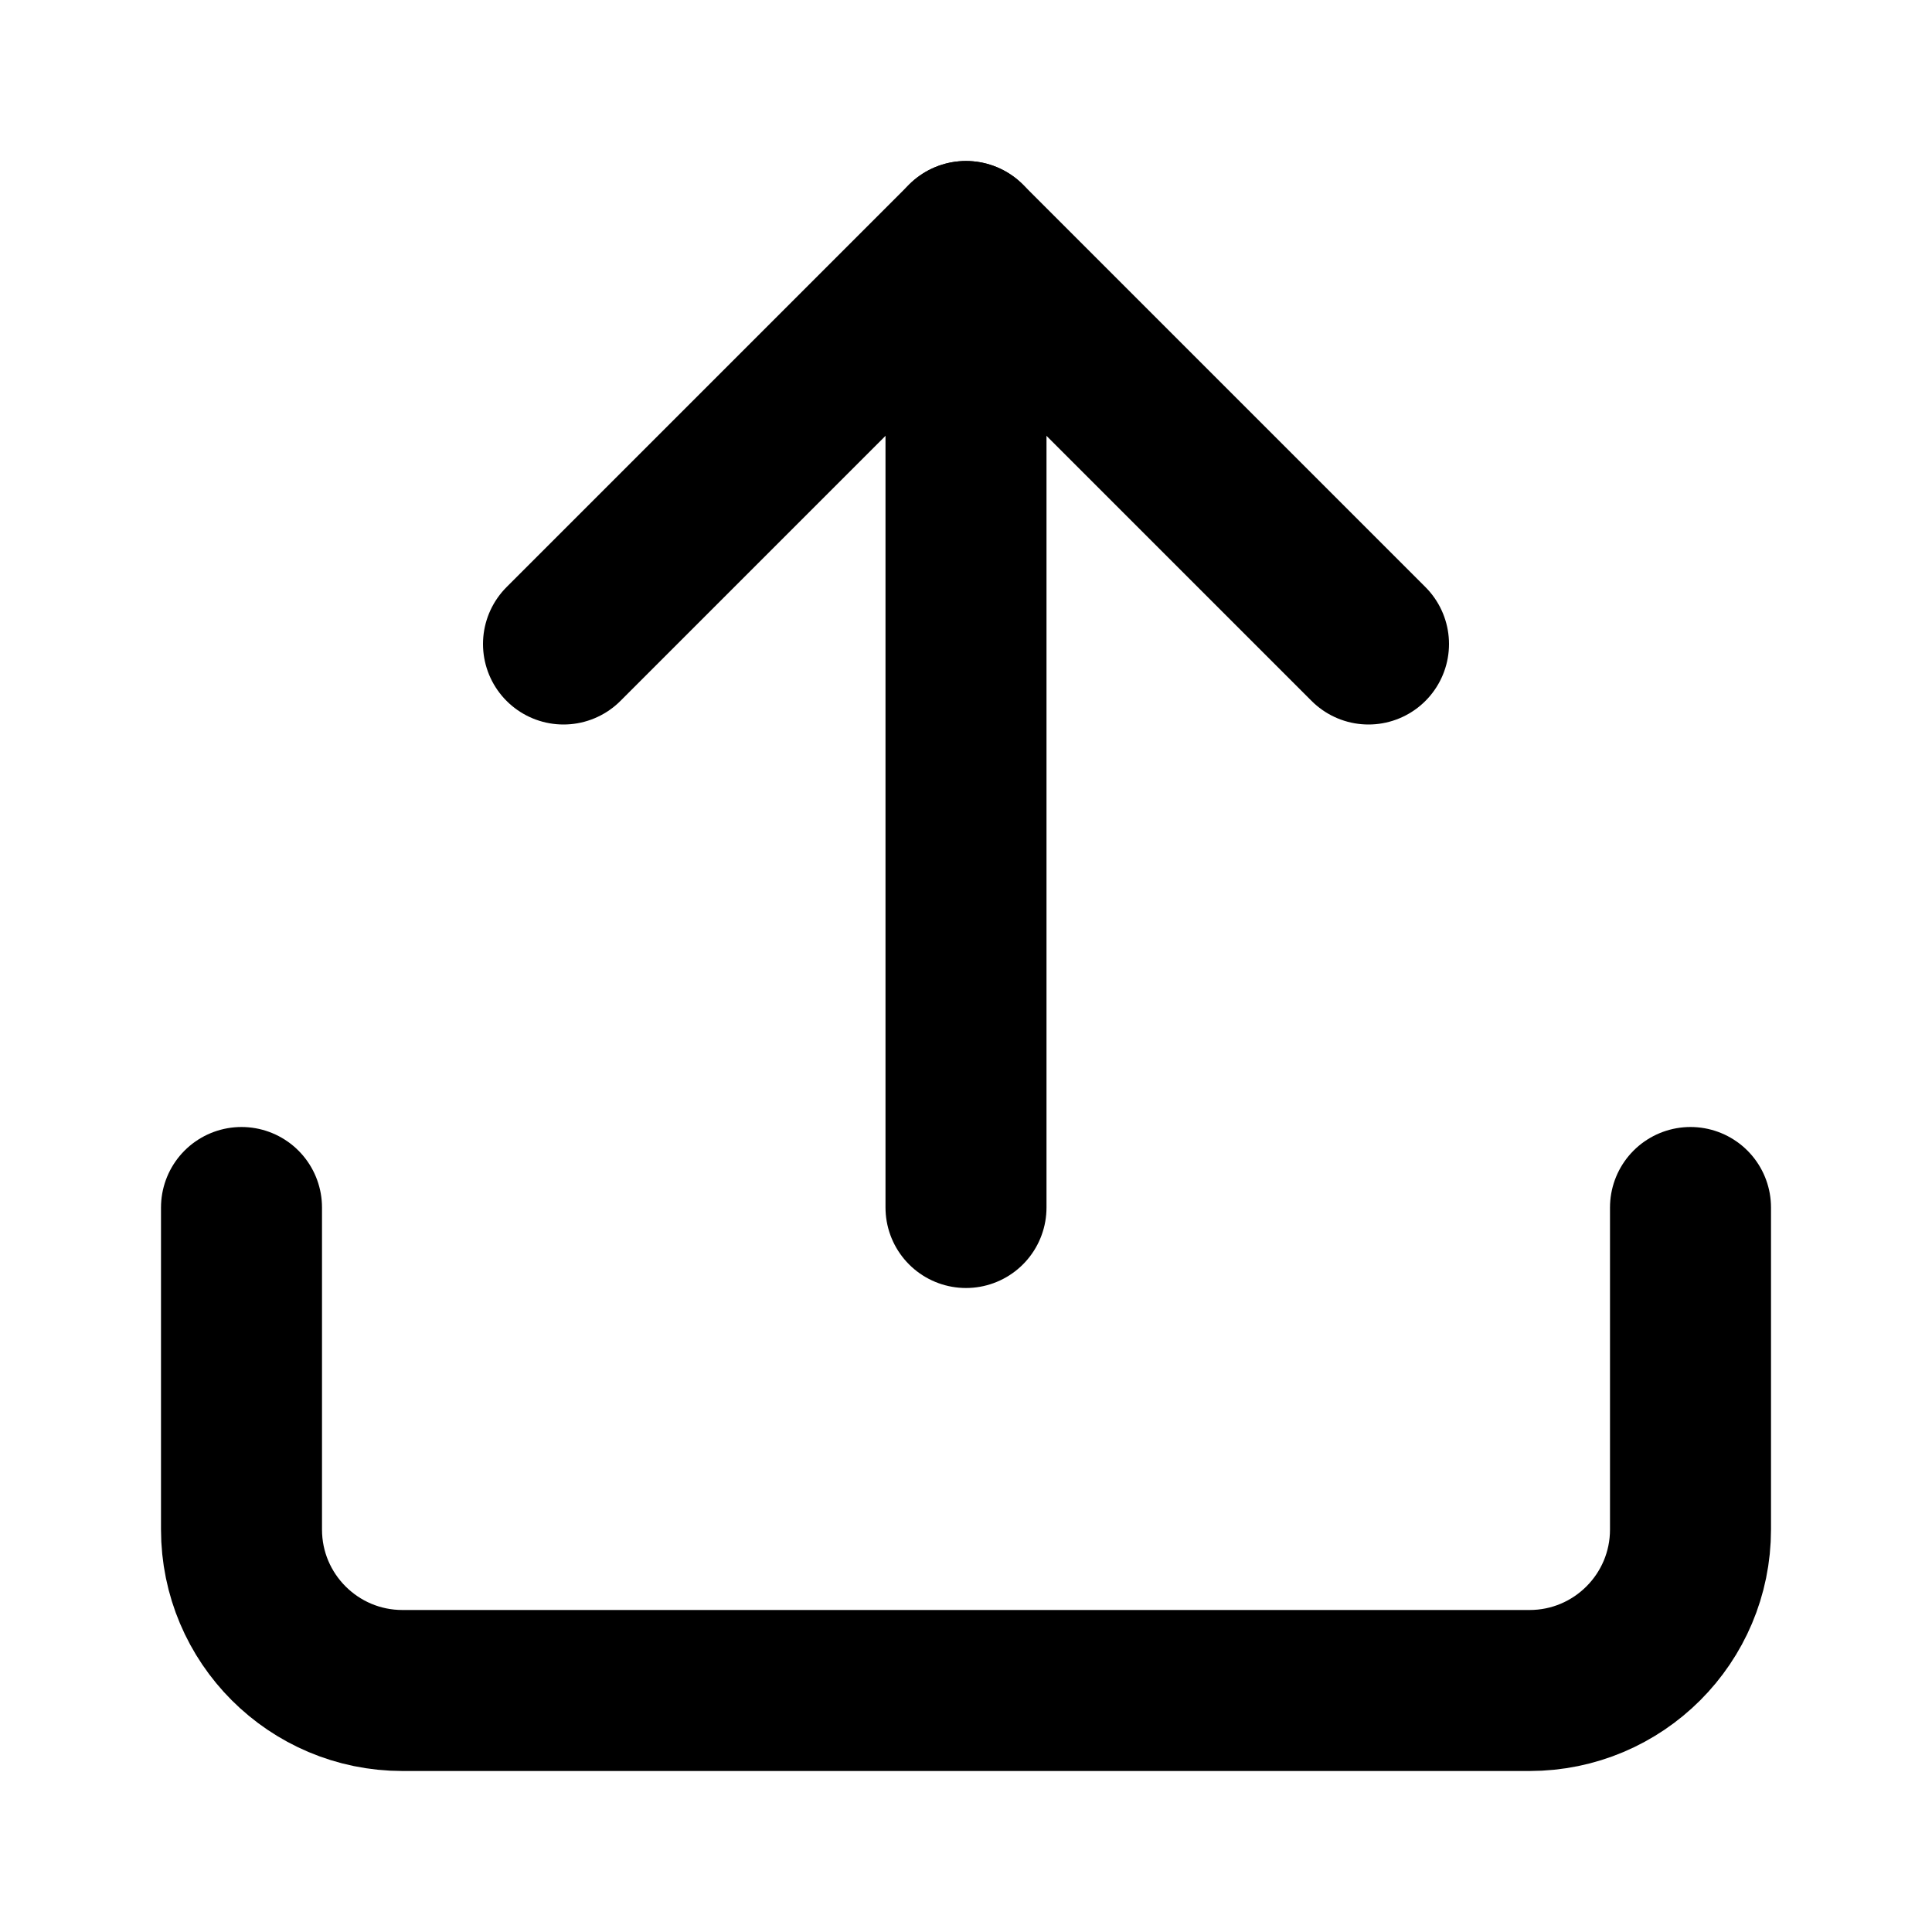
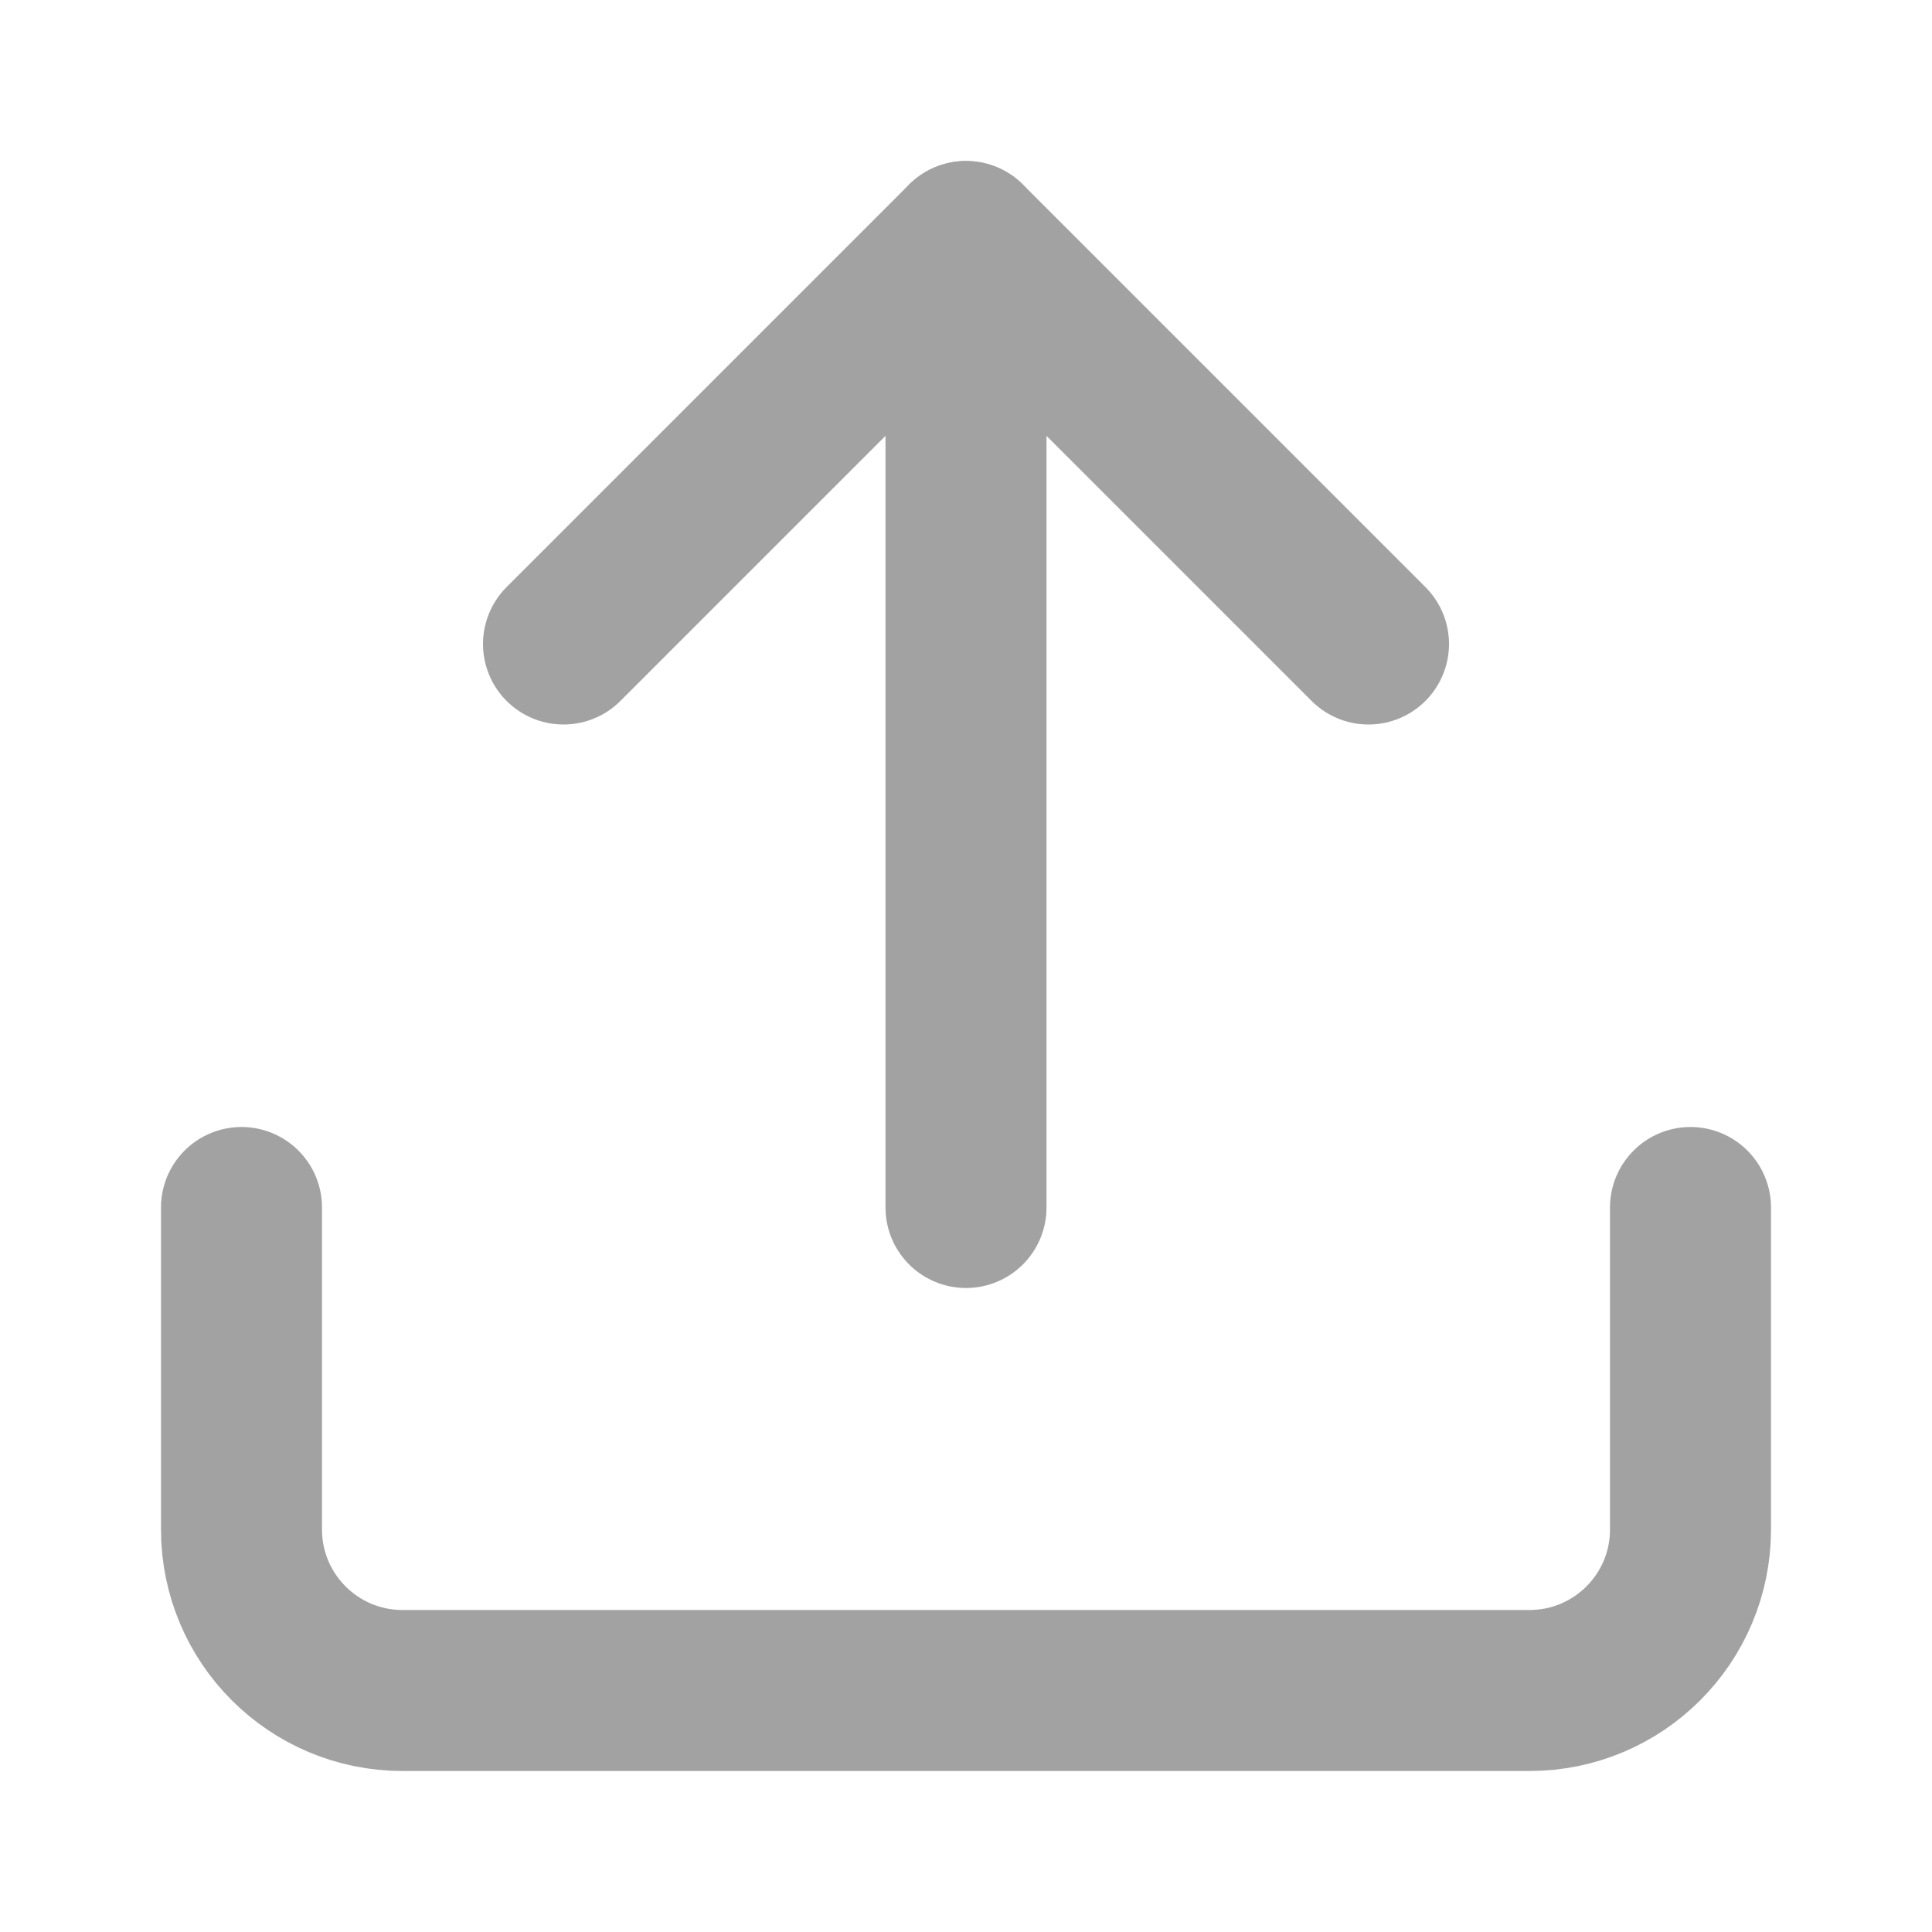
- <svg xmlns="http://www.w3.org/2000/svg" width="24" height="24" viewBox="0 0 24 24" fill="none" stroke="currentColor" stroke-width="2" stroke-linecap="round" stroke-linejoin="round" class="feather feather-upload">
+ <svg xmlns="http://www.w3.org/2000/svg" width="24" height="24" viewBox="0 0 24 24" fill="none" stroke="#a2a2a2" stroke-width="2" stroke-linecap="round" stroke-linejoin="round" class="feather feather-upload">
  <path d="M21 15v4a2 2 0 0 1-2 2H5a2 2 0 0 1-2-2v-4" />
  <polyline points="17 8 12 3 7 8" />
  <line x1="12" y1="3" x2="12" y2="15" />
</svg>
